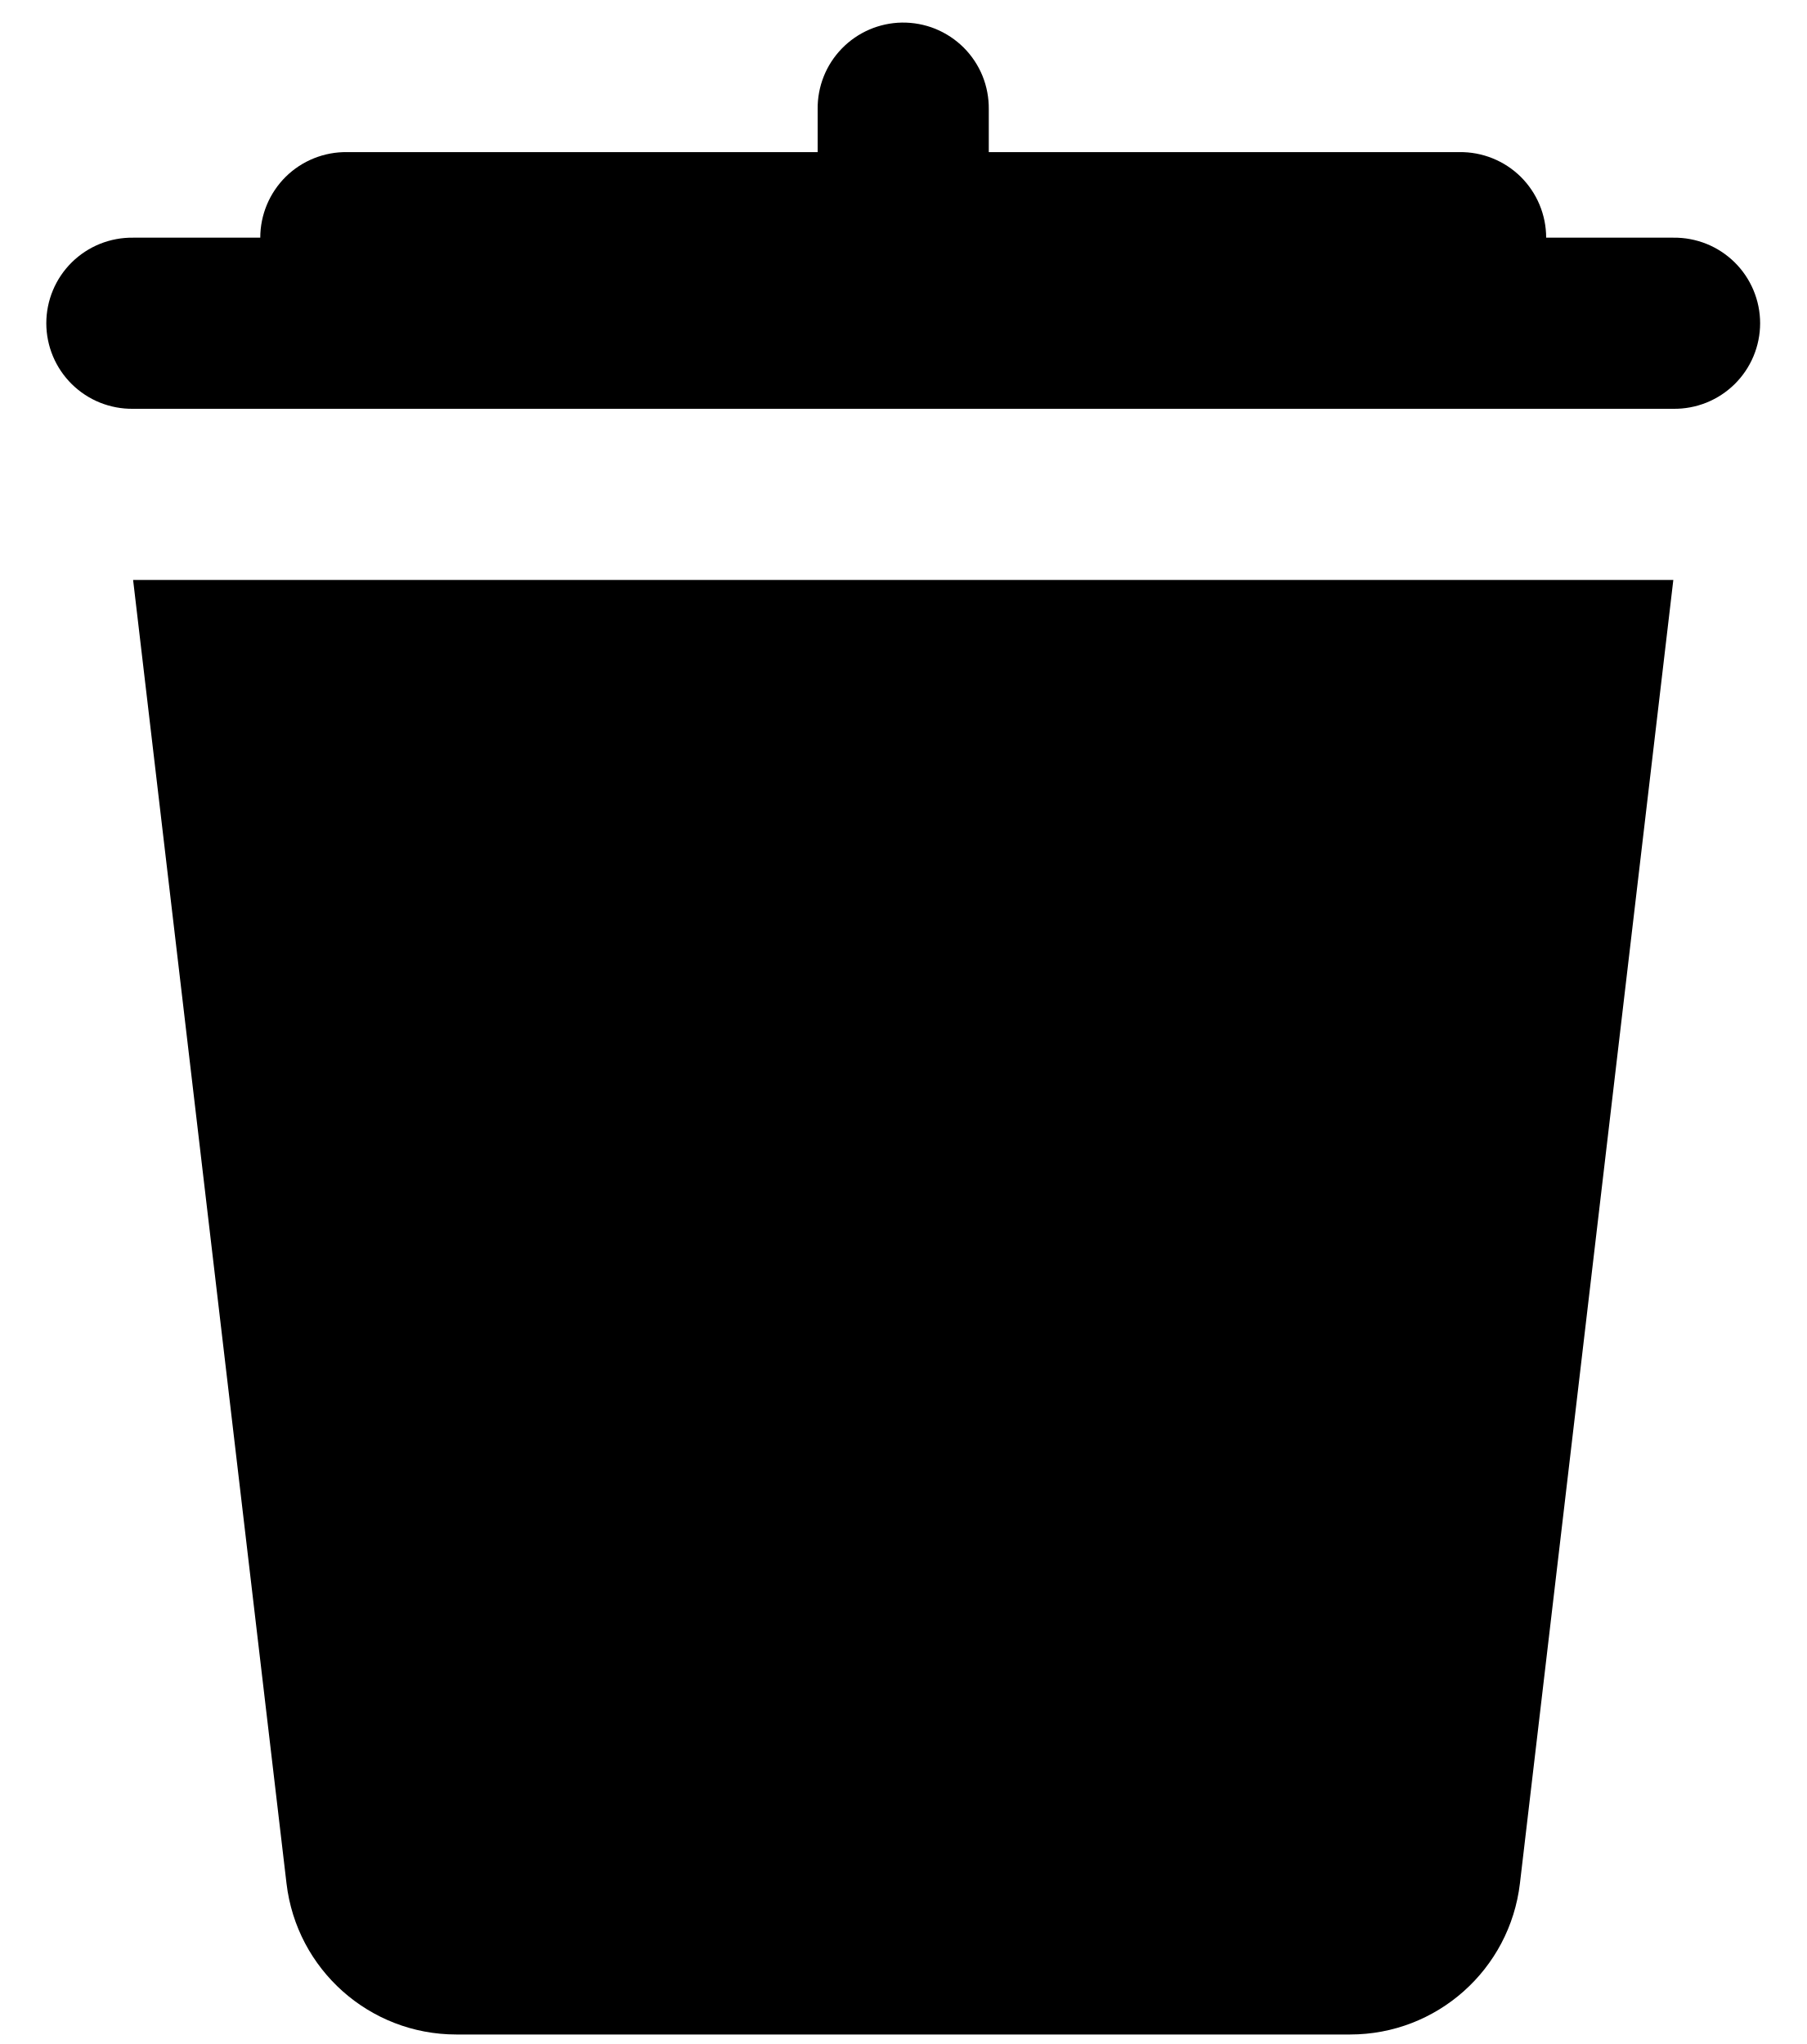
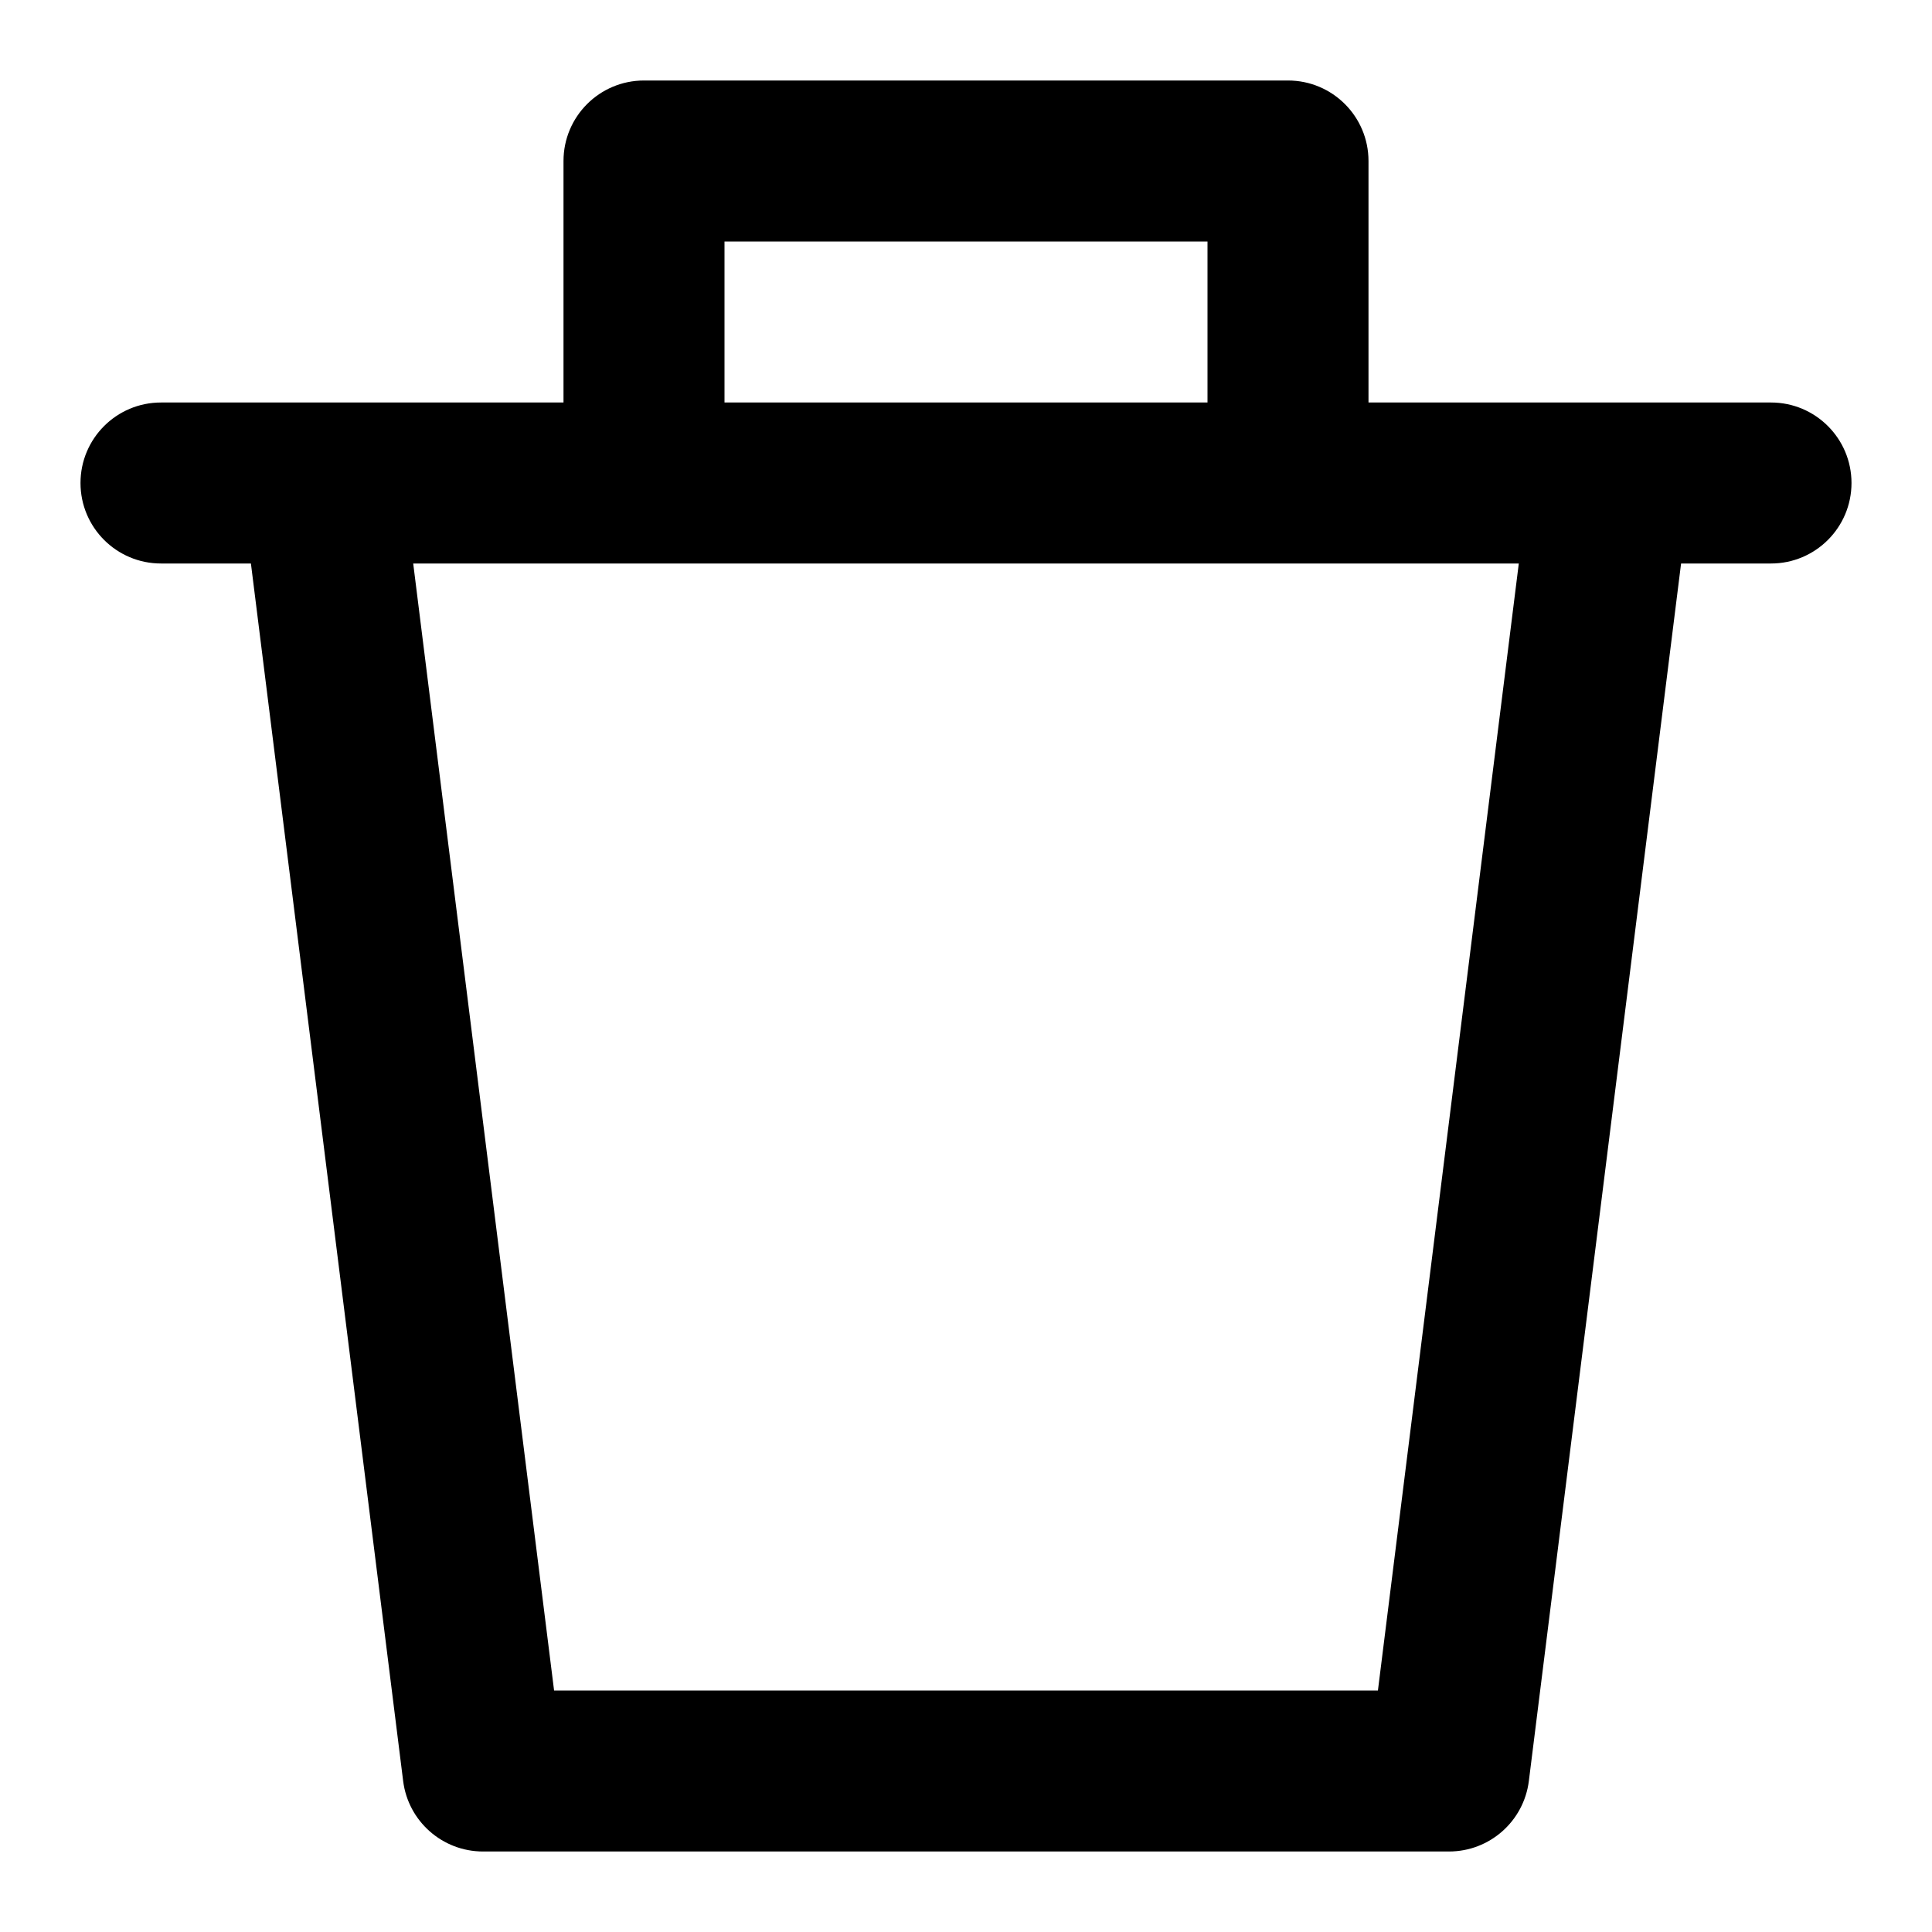
- <svg xmlns="http://www.w3.org/2000/svg" width="38" height="43" viewBox="0 0 38 43" fill="none">
-   <path d="M18.972 0.475C18.495 0.483 18.041 0.679 17.709 1.021C17.376 1.363 17.194 1.823 17.2 2.3V3.2H7.3C7.062 3.197 6.825 3.241 6.604 3.33C6.382 3.419 6.181 3.551 6.011 3.718C5.842 3.886 5.707 4.085 5.615 4.305C5.523 4.525 5.475 4.761 5.475 5H2.8C2.561 4.997 2.325 5.041 2.103 5.13C1.882 5.219 1.681 5.351 1.511 5.518C1.341 5.686 1.206 5.885 1.114 6.105C1.022 6.325 0.974 6.561 0.974 6.8C0.974 7.038 1.022 7.275 1.114 7.495C1.206 7.715 1.341 7.914 1.511 8.082C1.681 8.249 1.882 8.381 2.103 8.47C2.325 8.559 2.561 8.603 2.8 8.6H35.2C35.438 8.603 35.675 8.559 35.897 8.47C36.118 8.381 36.319 8.249 36.489 8.082C36.659 7.914 36.794 7.715 36.886 7.495C36.978 7.275 37.026 7.038 37.026 6.8C37.026 6.561 36.978 6.325 36.886 6.105C36.794 5.885 36.659 5.686 36.489 5.518C36.319 5.351 36.118 5.219 35.897 5.13C35.675 5.041 35.438 4.997 35.2 5H32.525C32.525 4.761 32.477 4.525 32.385 4.305C32.293 4.085 32.158 3.886 31.989 3.718C31.819 3.551 31.618 3.419 31.396 3.33C31.175 3.241 30.938 3.197 30.7 3.2H20.8V2.3C20.803 2.059 20.758 1.82 20.668 1.597C20.577 1.374 20.442 1.171 20.272 1.001C20.101 0.831 19.898 0.697 19.675 0.606C19.452 0.516 19.213 0.472 18.972 0.475ZM2.8 12.2L6.027 39.622C6.24 41.434 7.774 42.8 9.599 42.8H28.401C30.226 42.8 31.759 41.434 31.973 39.622L35.2 12.2H2.8Z" fill="black" />
+ <svg xmlns="http://www.w3.org/2000/svg" fill="#000000" width="800px" height="800px" viewBox="0 0 24 24">
+   <path d="M22,5H17V2a1,1,0,0,0-1-1H8A1,1,0,0,0,7,2V5H2A1,1,0,0,0,2,7H3.117L5.008,22.124A1,1,0,0,0,6,23H18a1,1,0,0,0,.992-.876L20.883,7H22a1,1,0,0,0,0-2ZM9,3h6V5H9Zm8.117,18H6.883L5.133,7H18.867Z" />
</svg>
